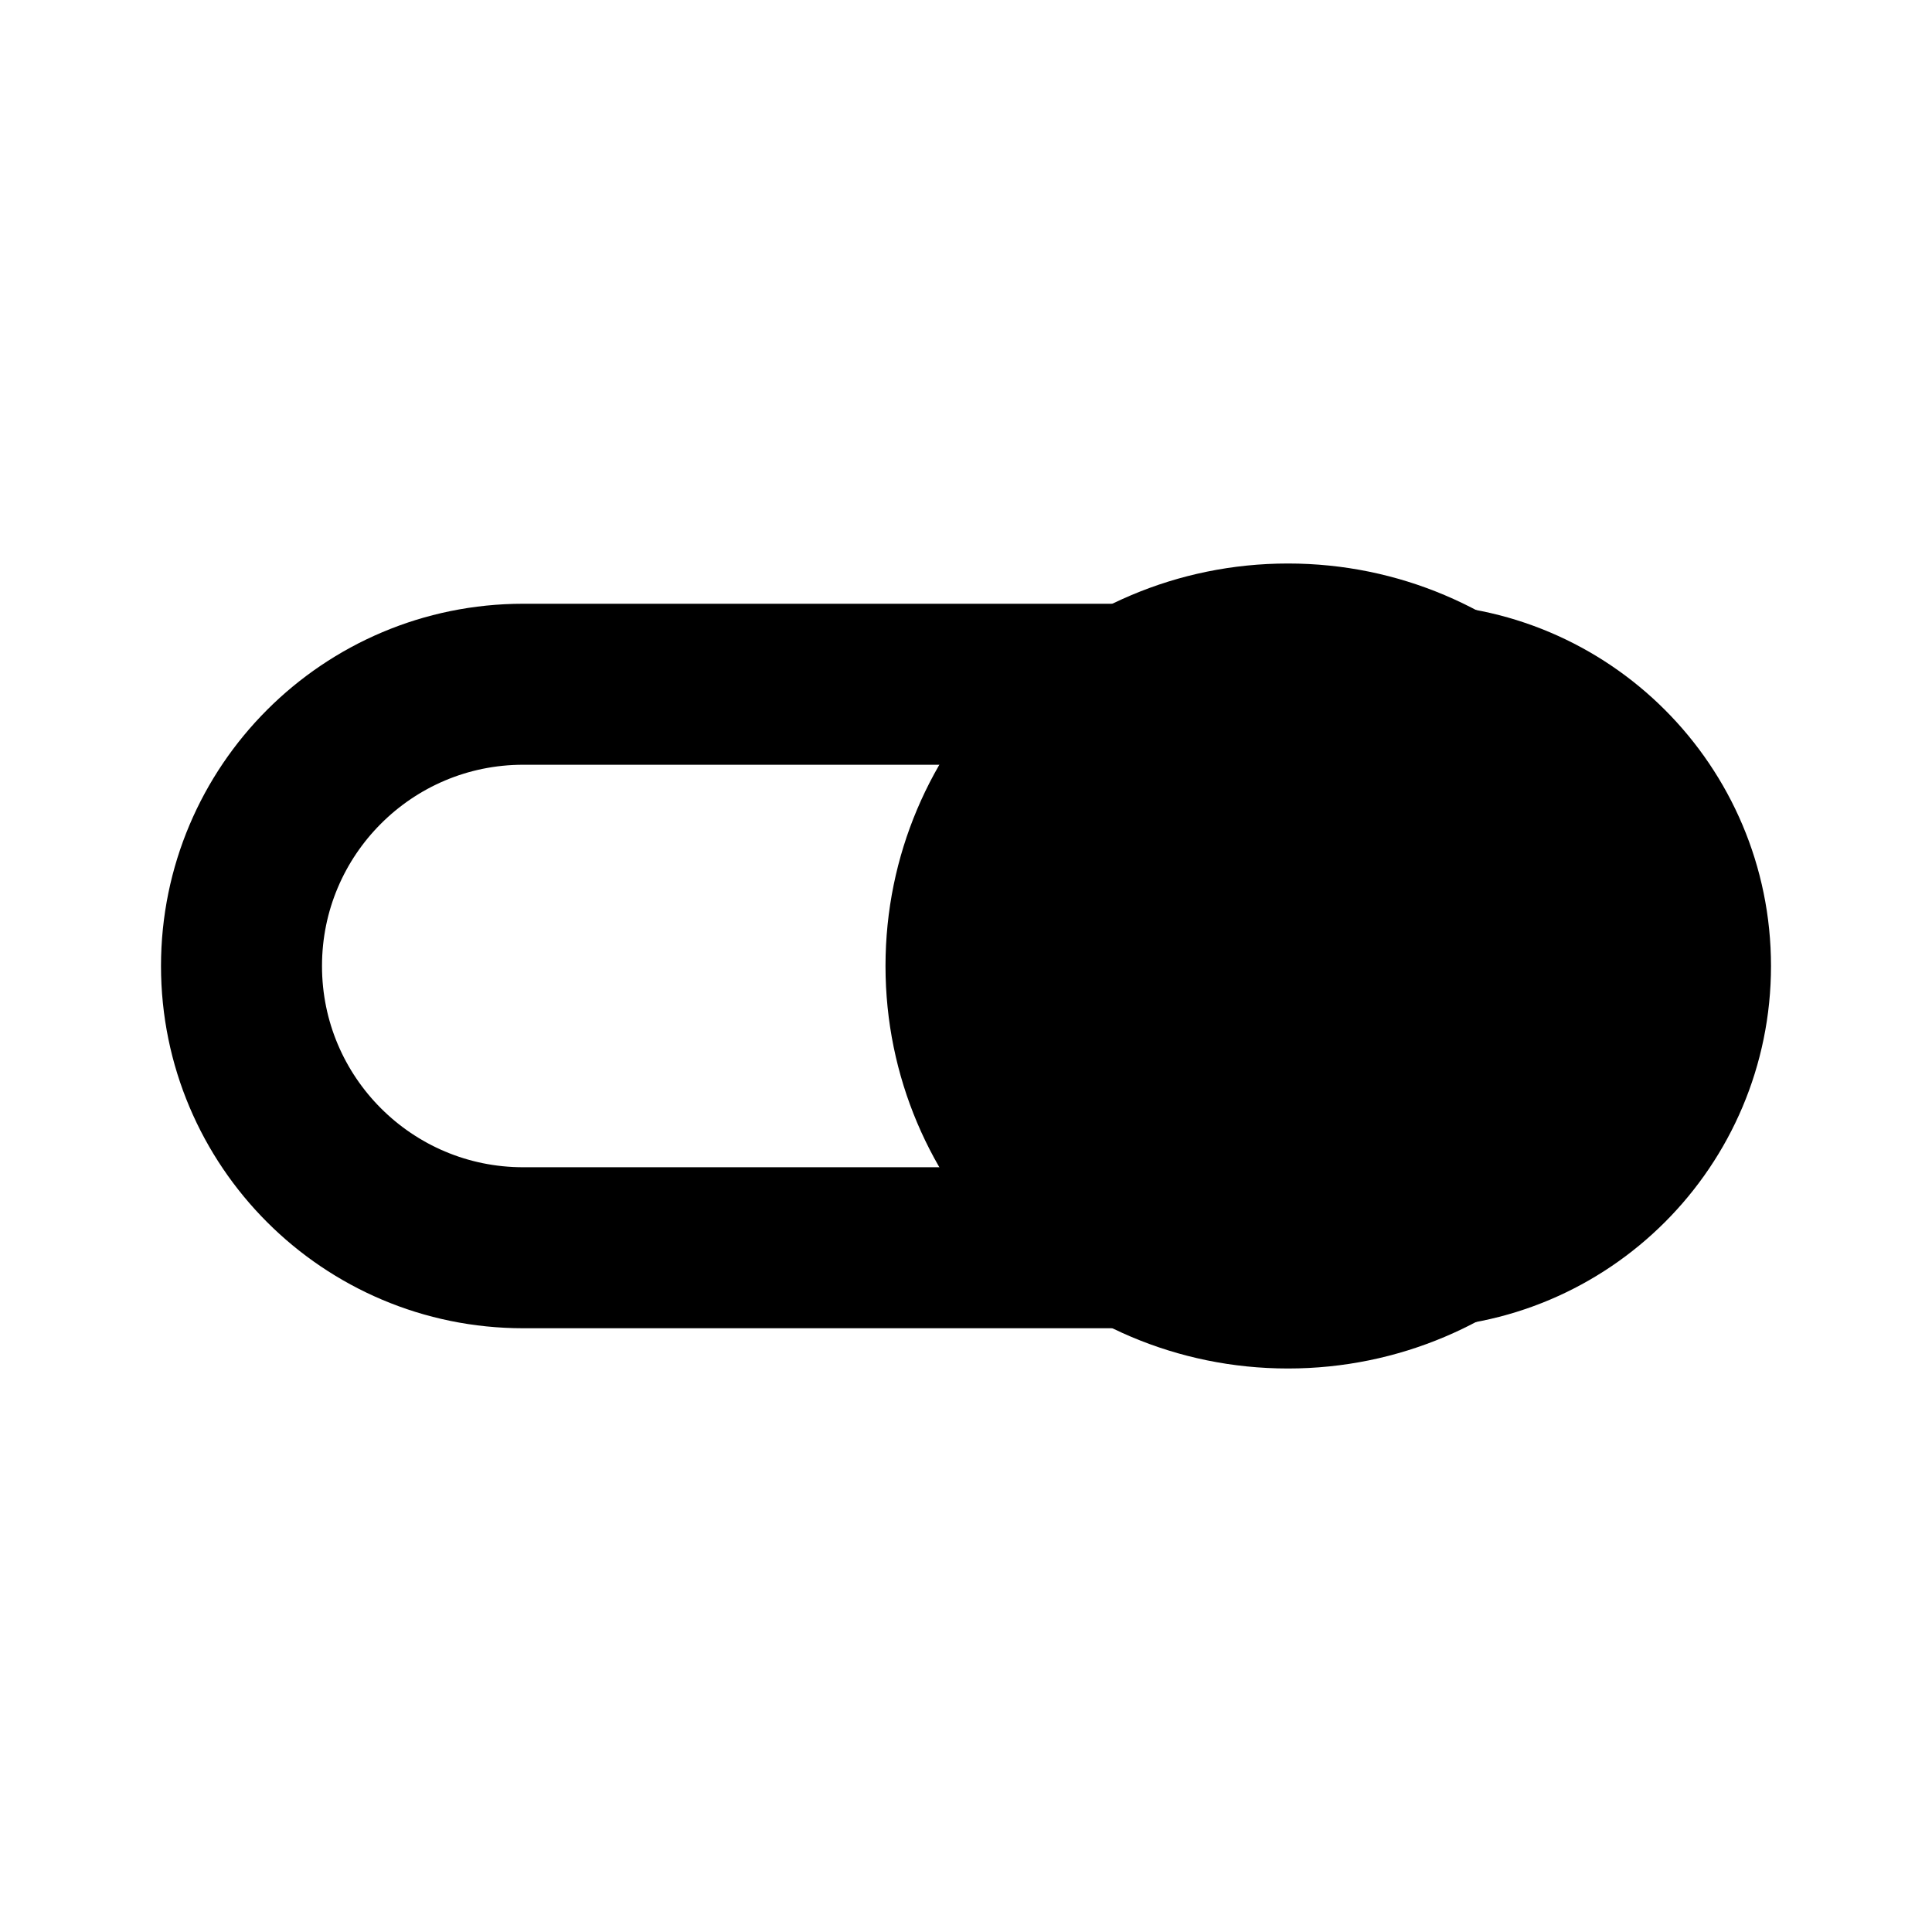
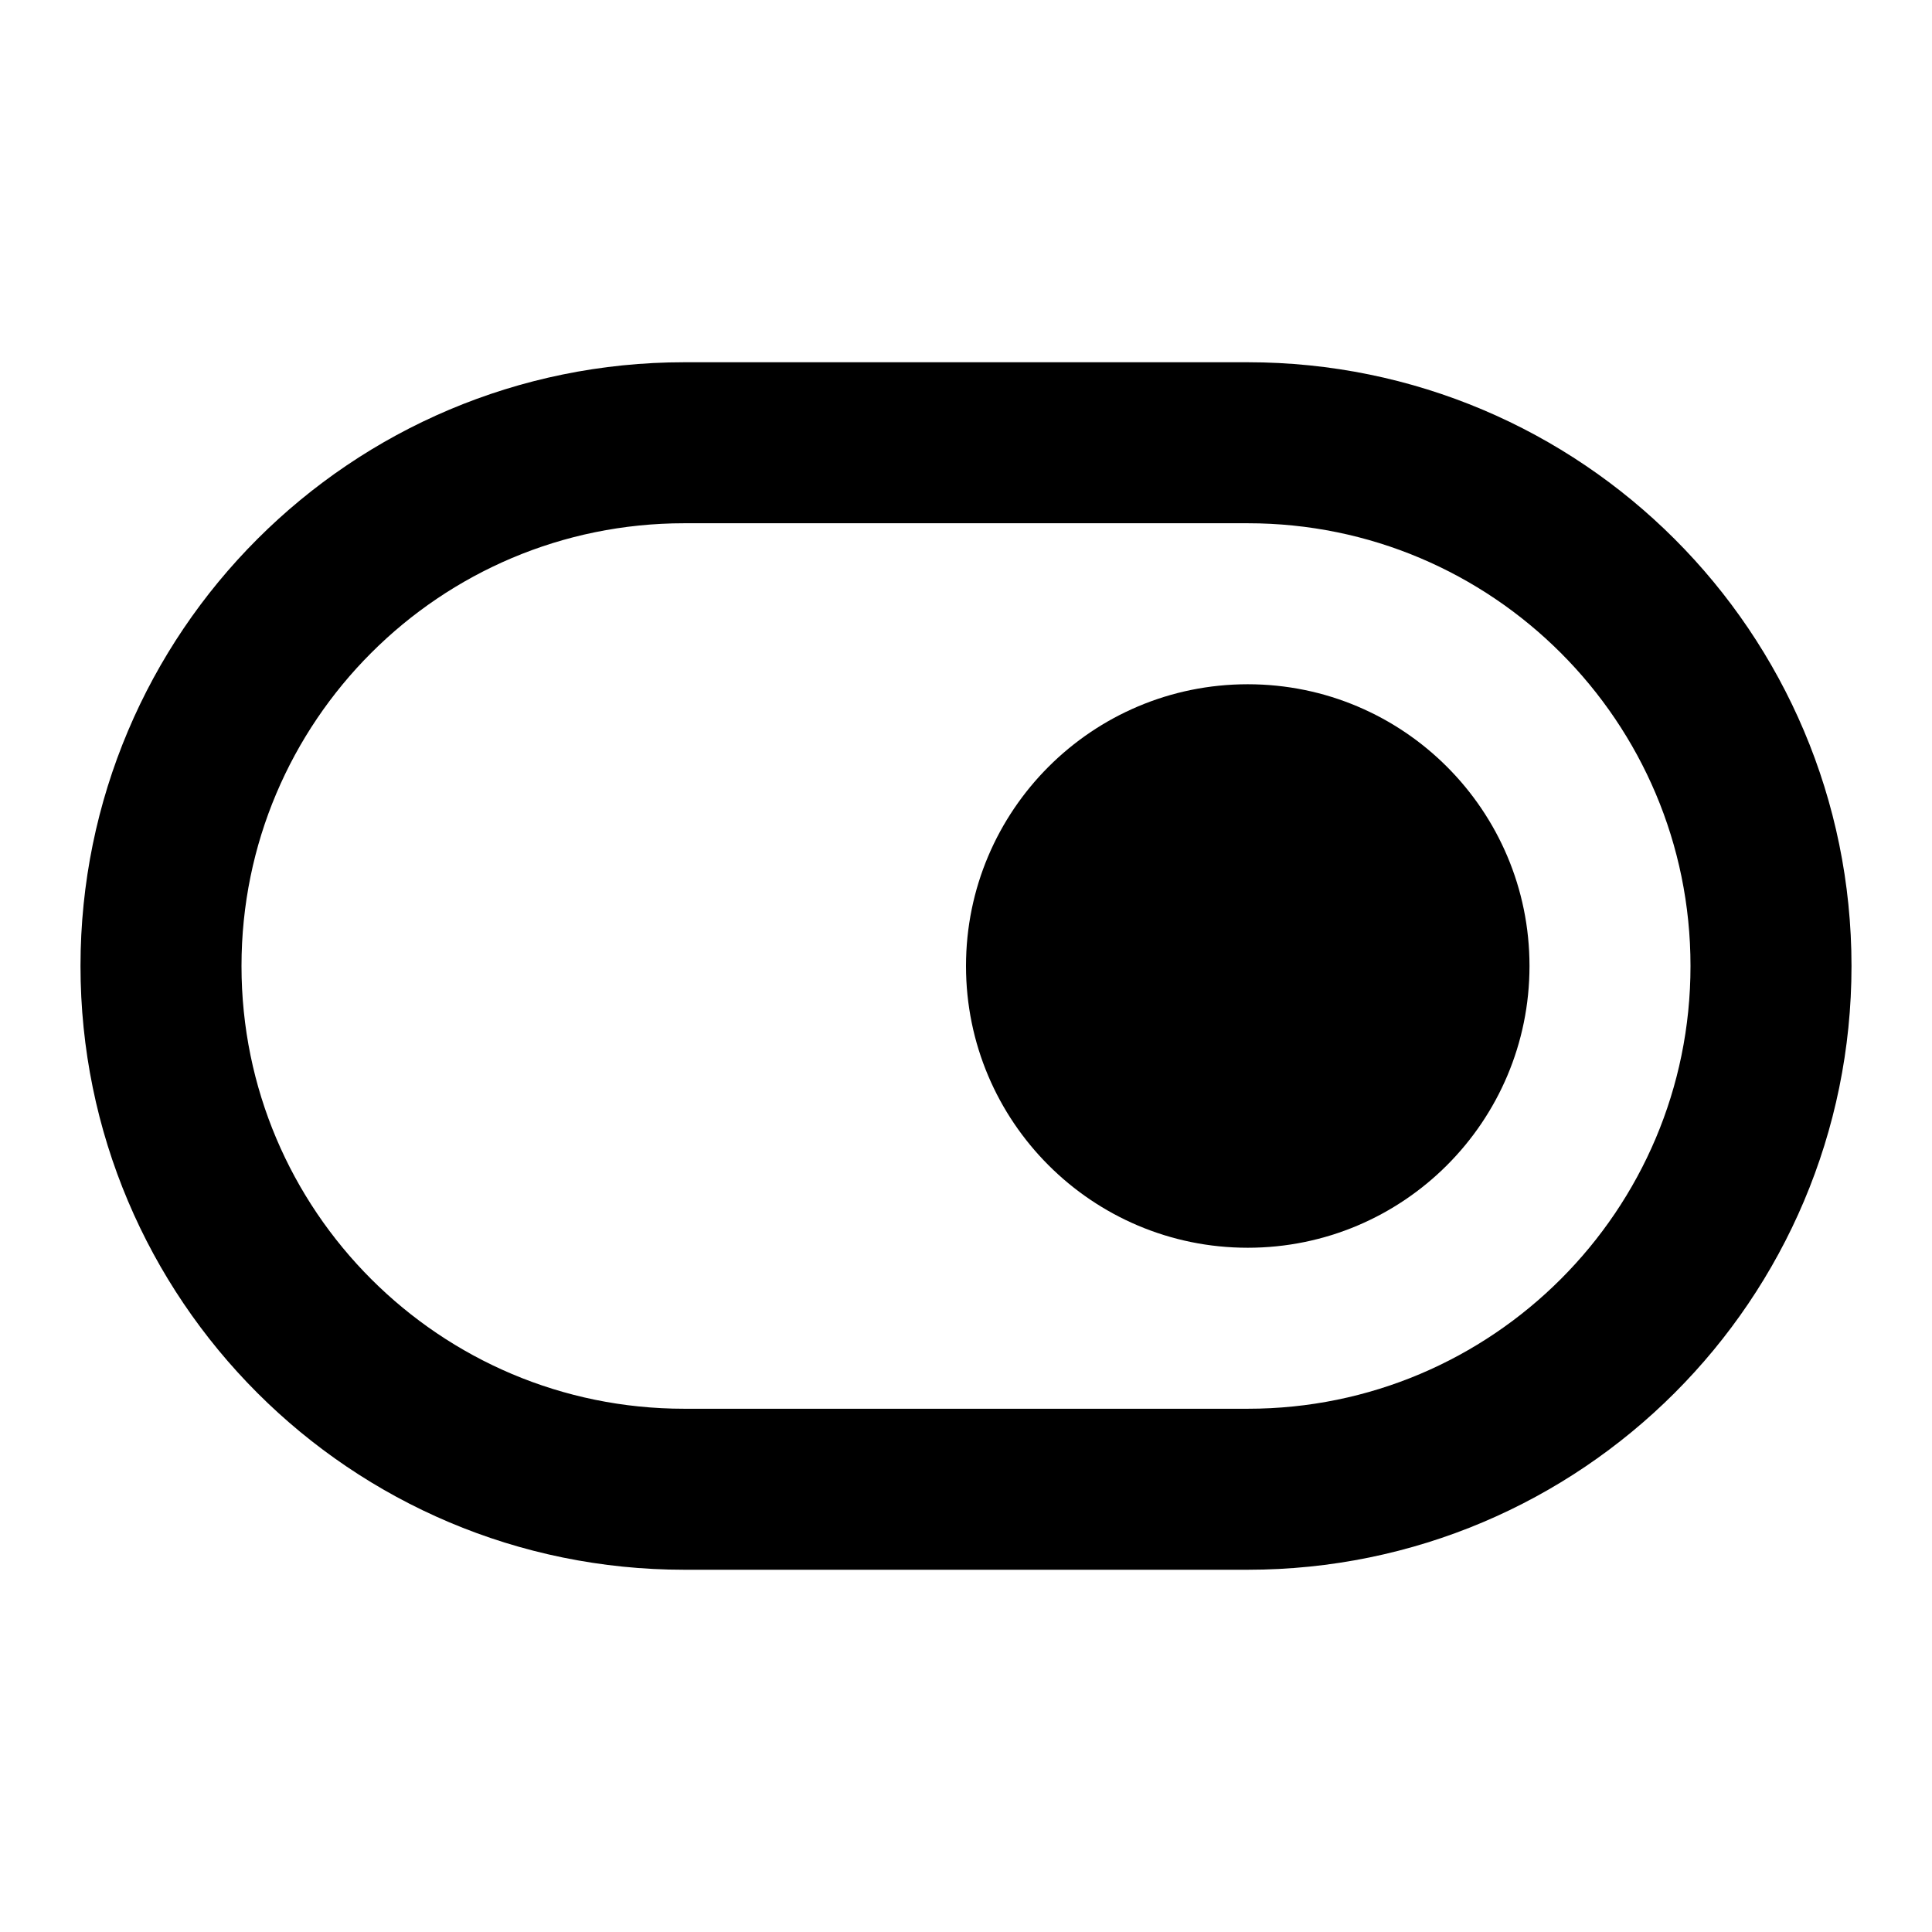
<svg xmlns="http://www.w3.org/2000/svg" viewBox="0 0 24 24" width="24" height="24" fill="none" stroke="currentColor" stroke-width="2" stroke-linecap="round" stroke-linejoin="round">
-   <rect x="3" y="8.5" width="18" height="7" rx="3.5" />
-   <circle cx="16" cy="12" r="5" fill="currentColor" stroke="none" />
+   <rect x="2" y="5.5" width="20" height="13" rx="6.5" />
+   <circle cx="15.5" cy="12" r="3.5" fill="currentColor" stroke="none" />
</svg>
